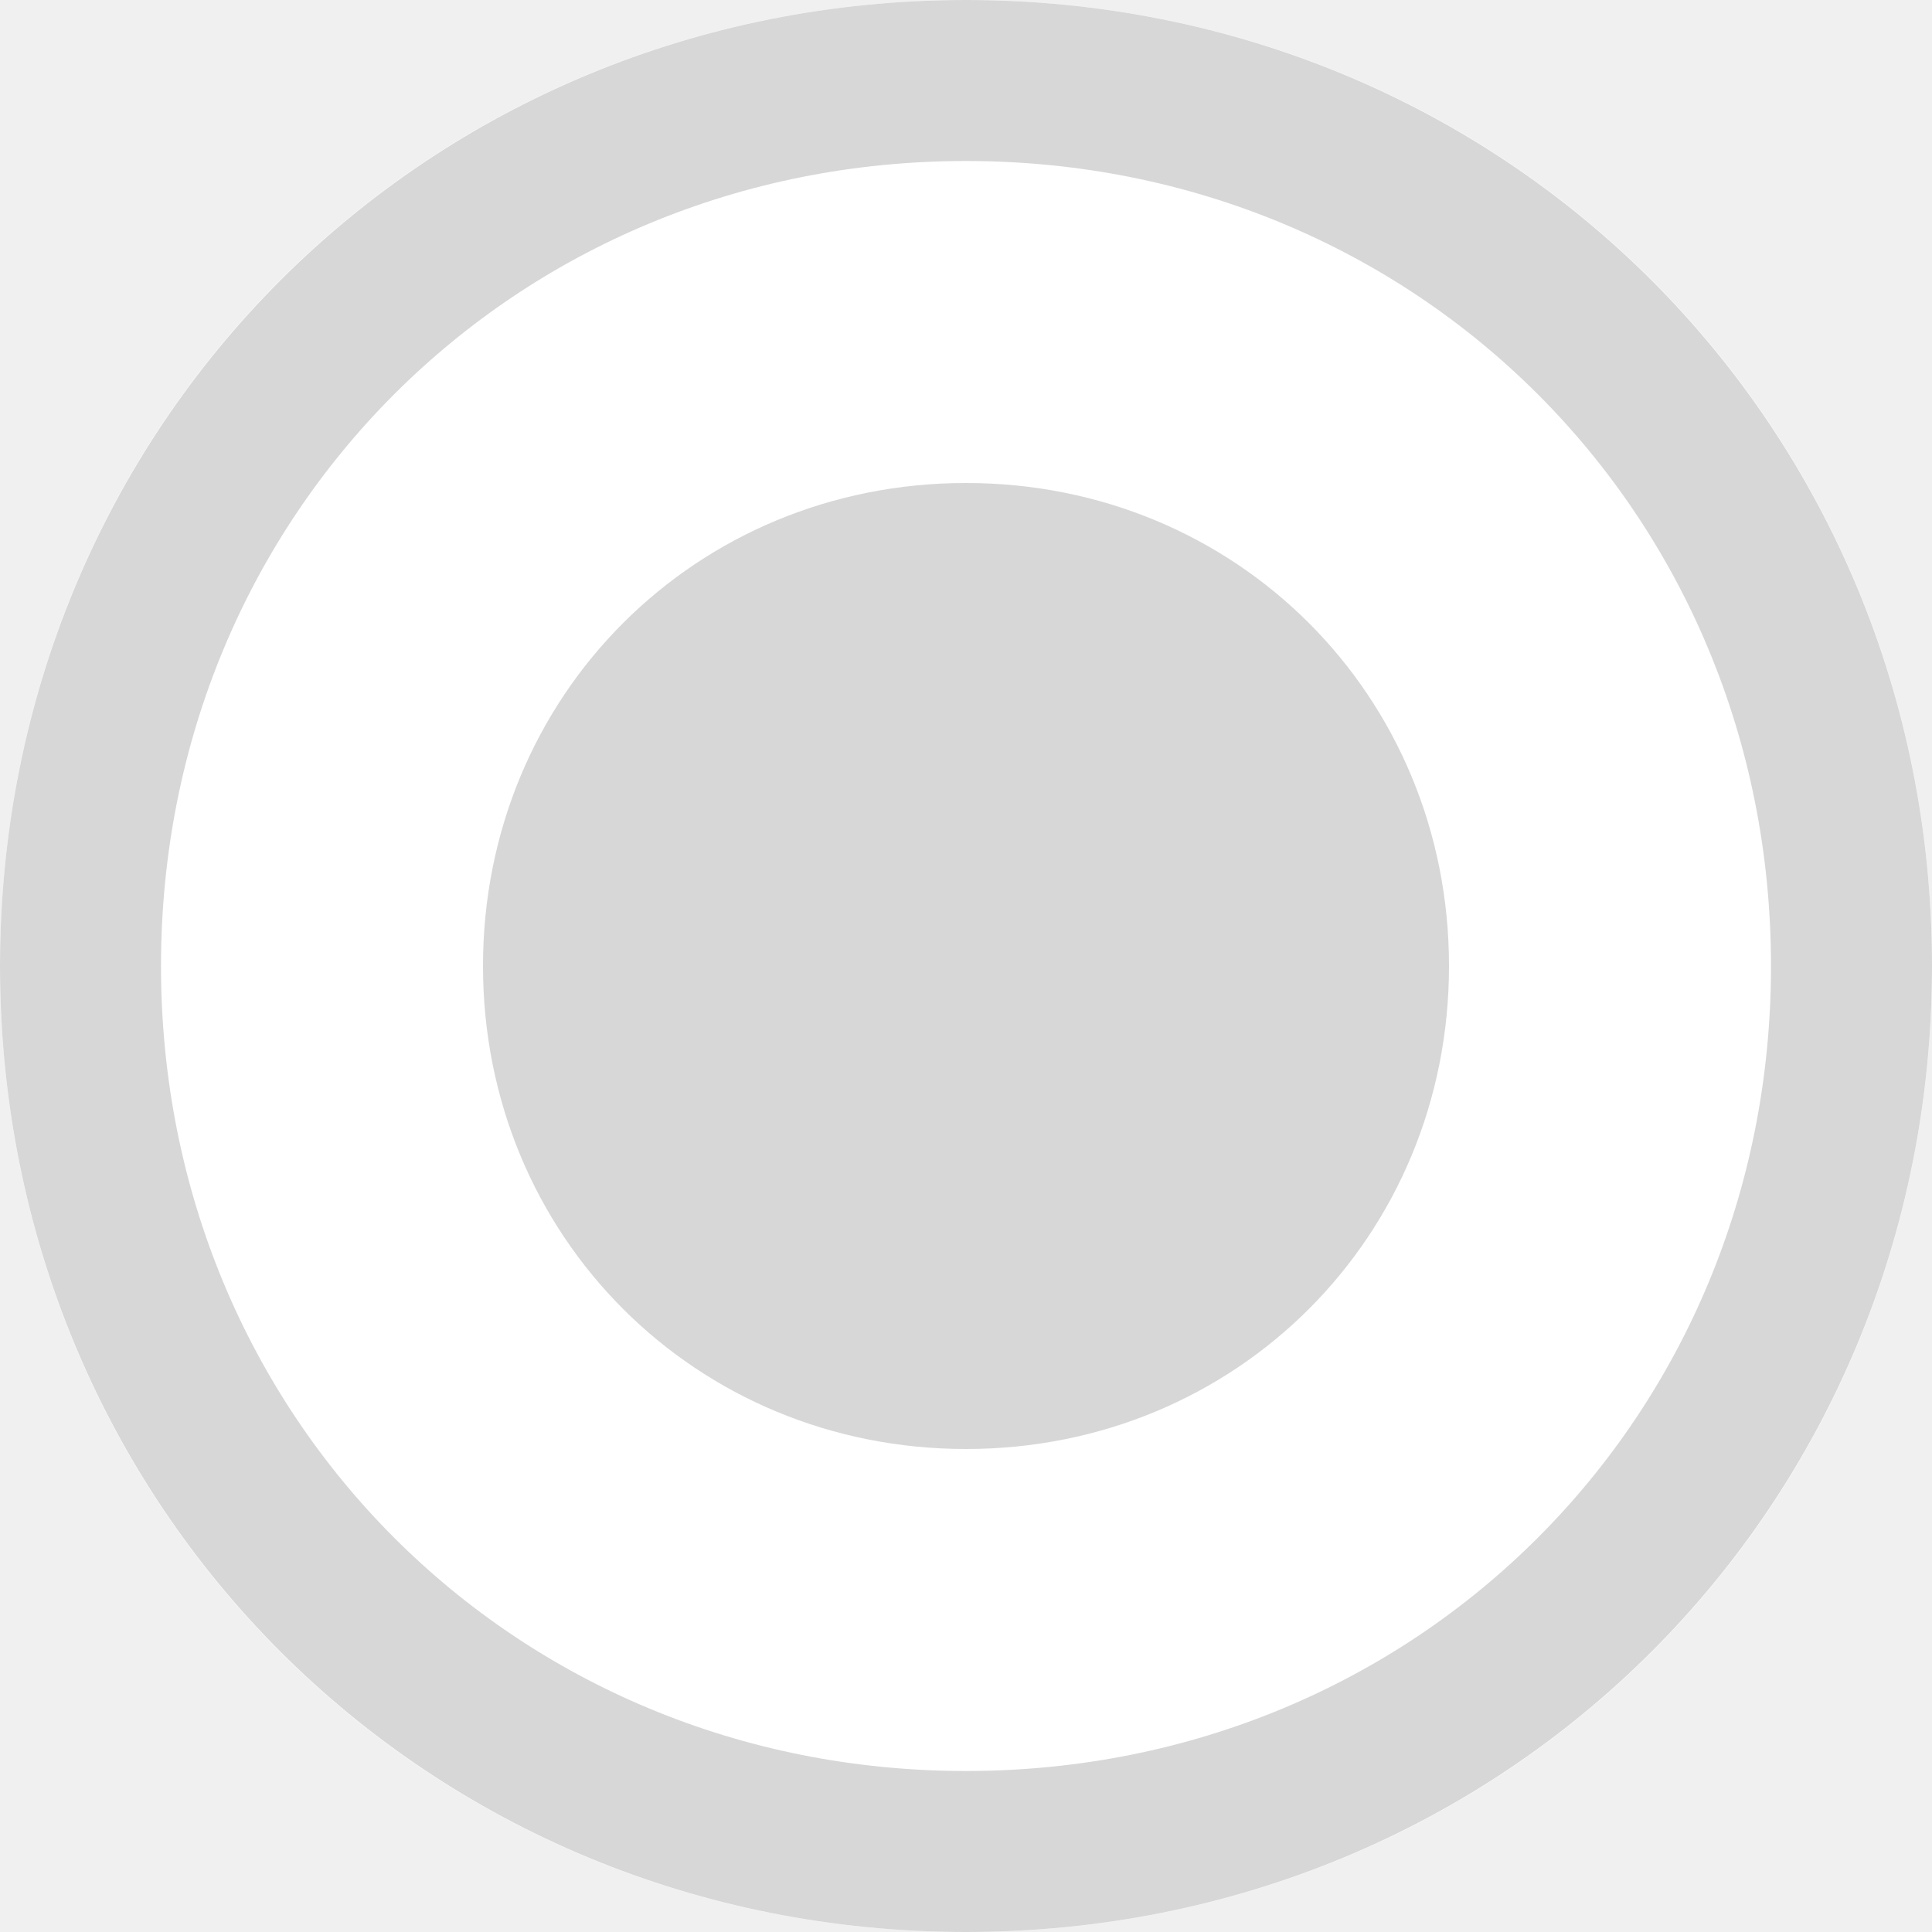
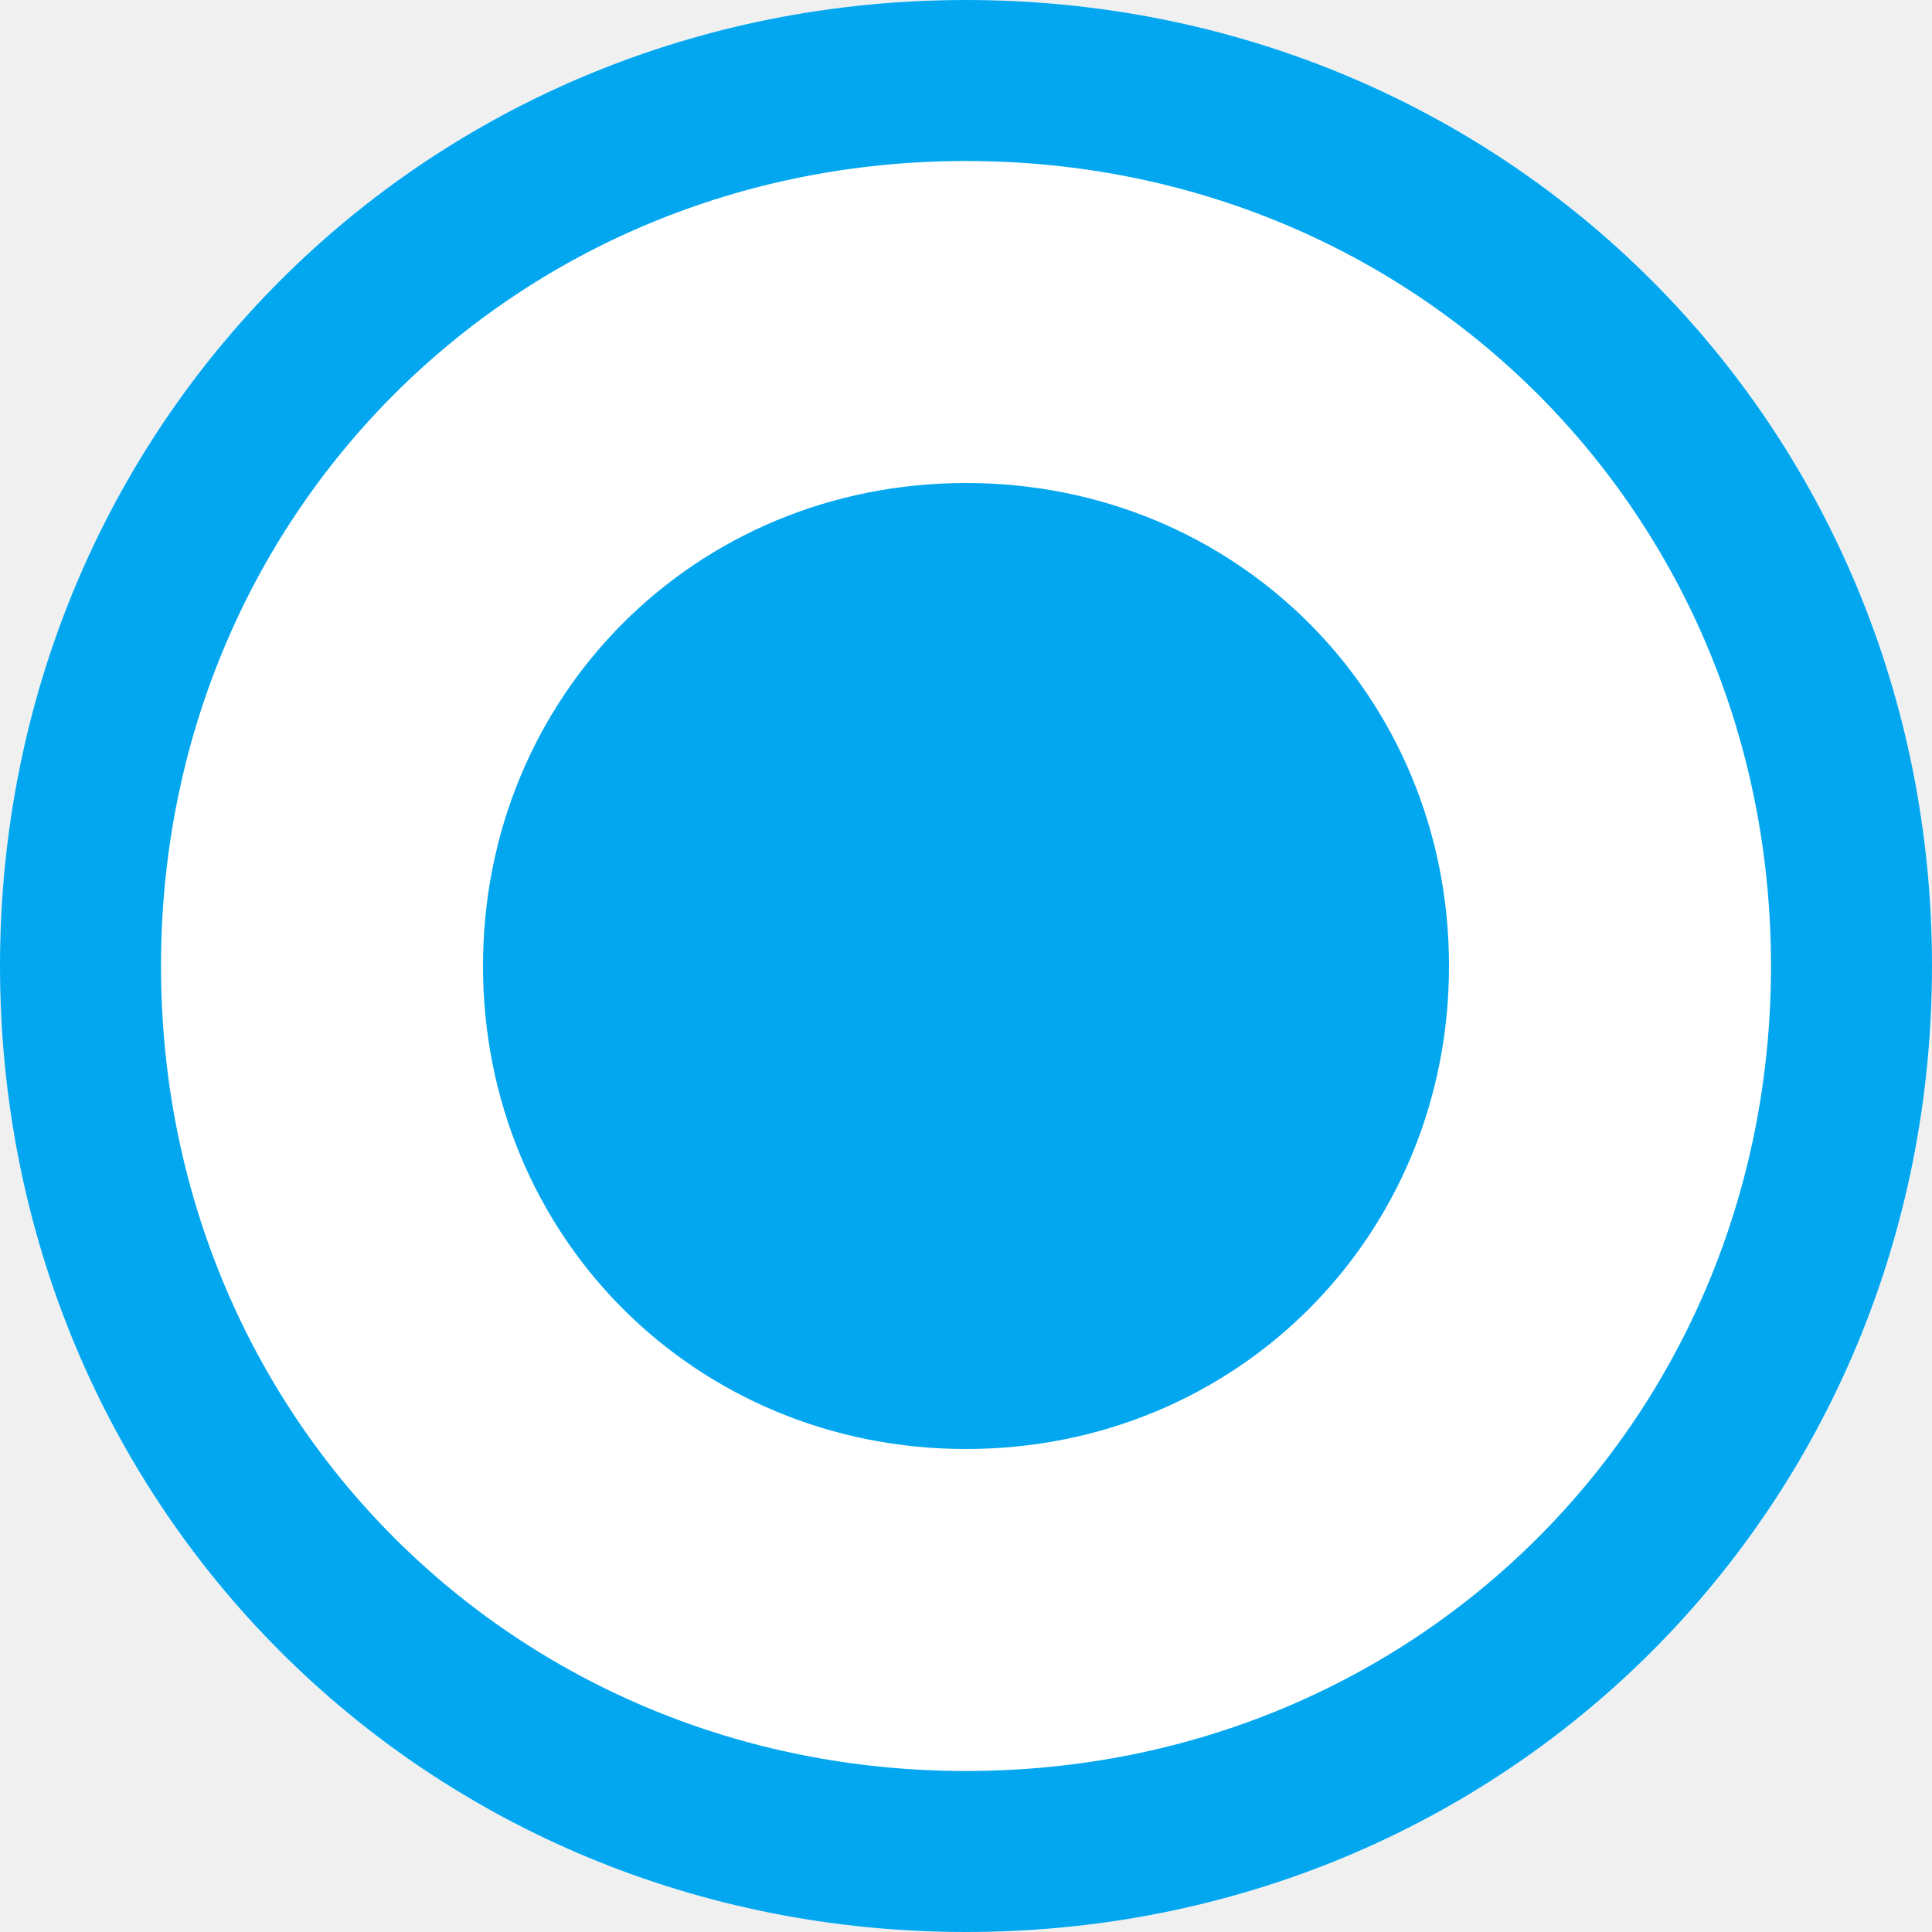
<svg xmlns="http://www.w3.org/2000/svg" version="1.1" width="12px" height="12px" viewBox="36 96.5  12 12">
  <path d="M 42 96.5  C 45.36 96.5  48 99.14  48 102.5  C 48 105.86  45.36 108.5  42 108.5  C 38.64 108.5  36 105.86  36 102.5  C 36 99.14  38.64 96.5  42 96.5  Z " fill-rule="nonzero" fill="#ffffff" stroke="none" />
-   <path d="M 42 97  C 45.08 97  47.5 99.42  47.5 102.5  C 47.5 105.58  45.08 108  42 108  C 38.92 108  36.5 105.58  36.5 102.5  C 36.5 99.42  38.92 97  42 97  Z " stroke-width="1" stroke="#d7d7d7" fill="none" />
-   <path d="M 42 105.5  C 40.32 105.5  39 104.18  39 102.5  C 39 100.82  40.32 99.5  42 99.5  C 43.68 99.5  45 100.82  45 102.5  C 45 104.18  43.68 105.5  42 105.5  " fill-rule="nonzero" fill="#d7d7d7" stroke="none" />
+   <path d="M 42 97  C 45.08 97  47.5 99.42  47.5 102.5  C 47.5 105.58  45.08 108  42 108  C 38.92 108  36.5 105.58  36.5 102.5  C 36.5 99.42  38.92 97  42 97  Z " stroke-width="1" stroke="#02a7f0" fill="none" />
+   <path d="M 42 105.5  C 40.32 105.5  39 104.18  39 102.5  C 39 100.82  40.32 99.5  42 99.5  C 43.68 99.5  45 100.82  45 102.5  C 45 104.18  43.68 105.5  42 105.5  " fill-rule="nonzero" fill="#02a7f0" stroke="none" />
</svg>
